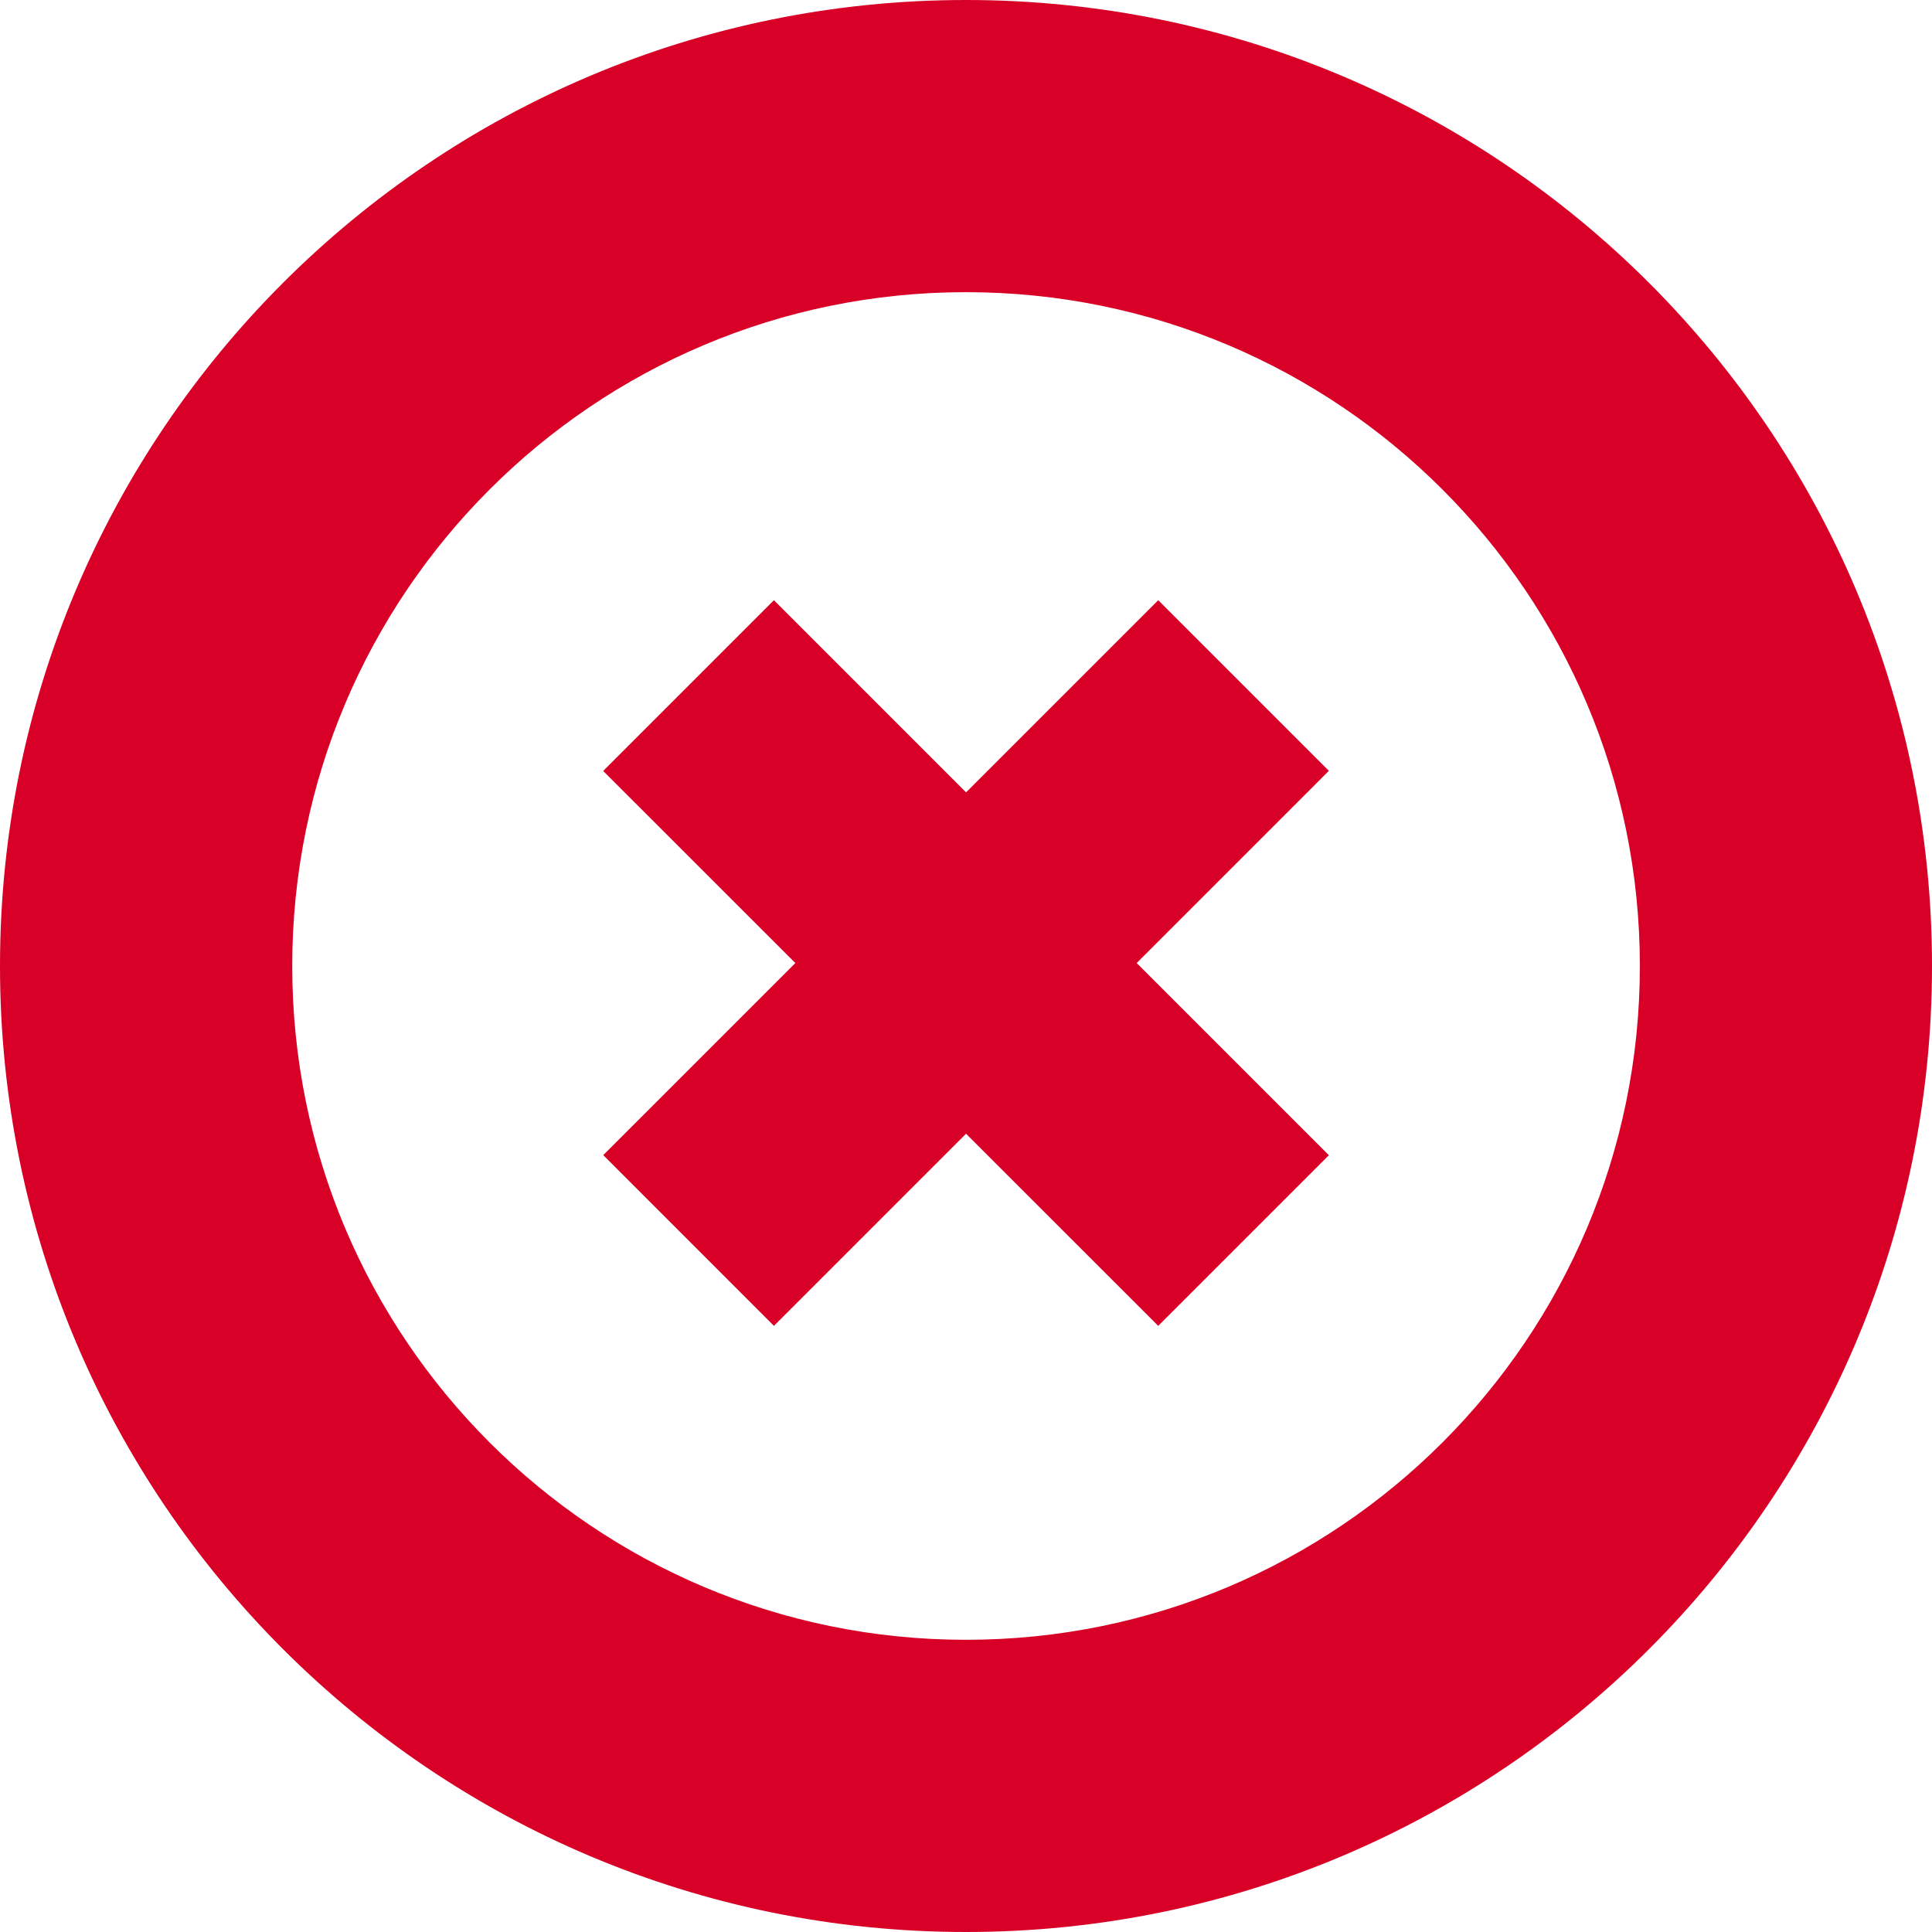
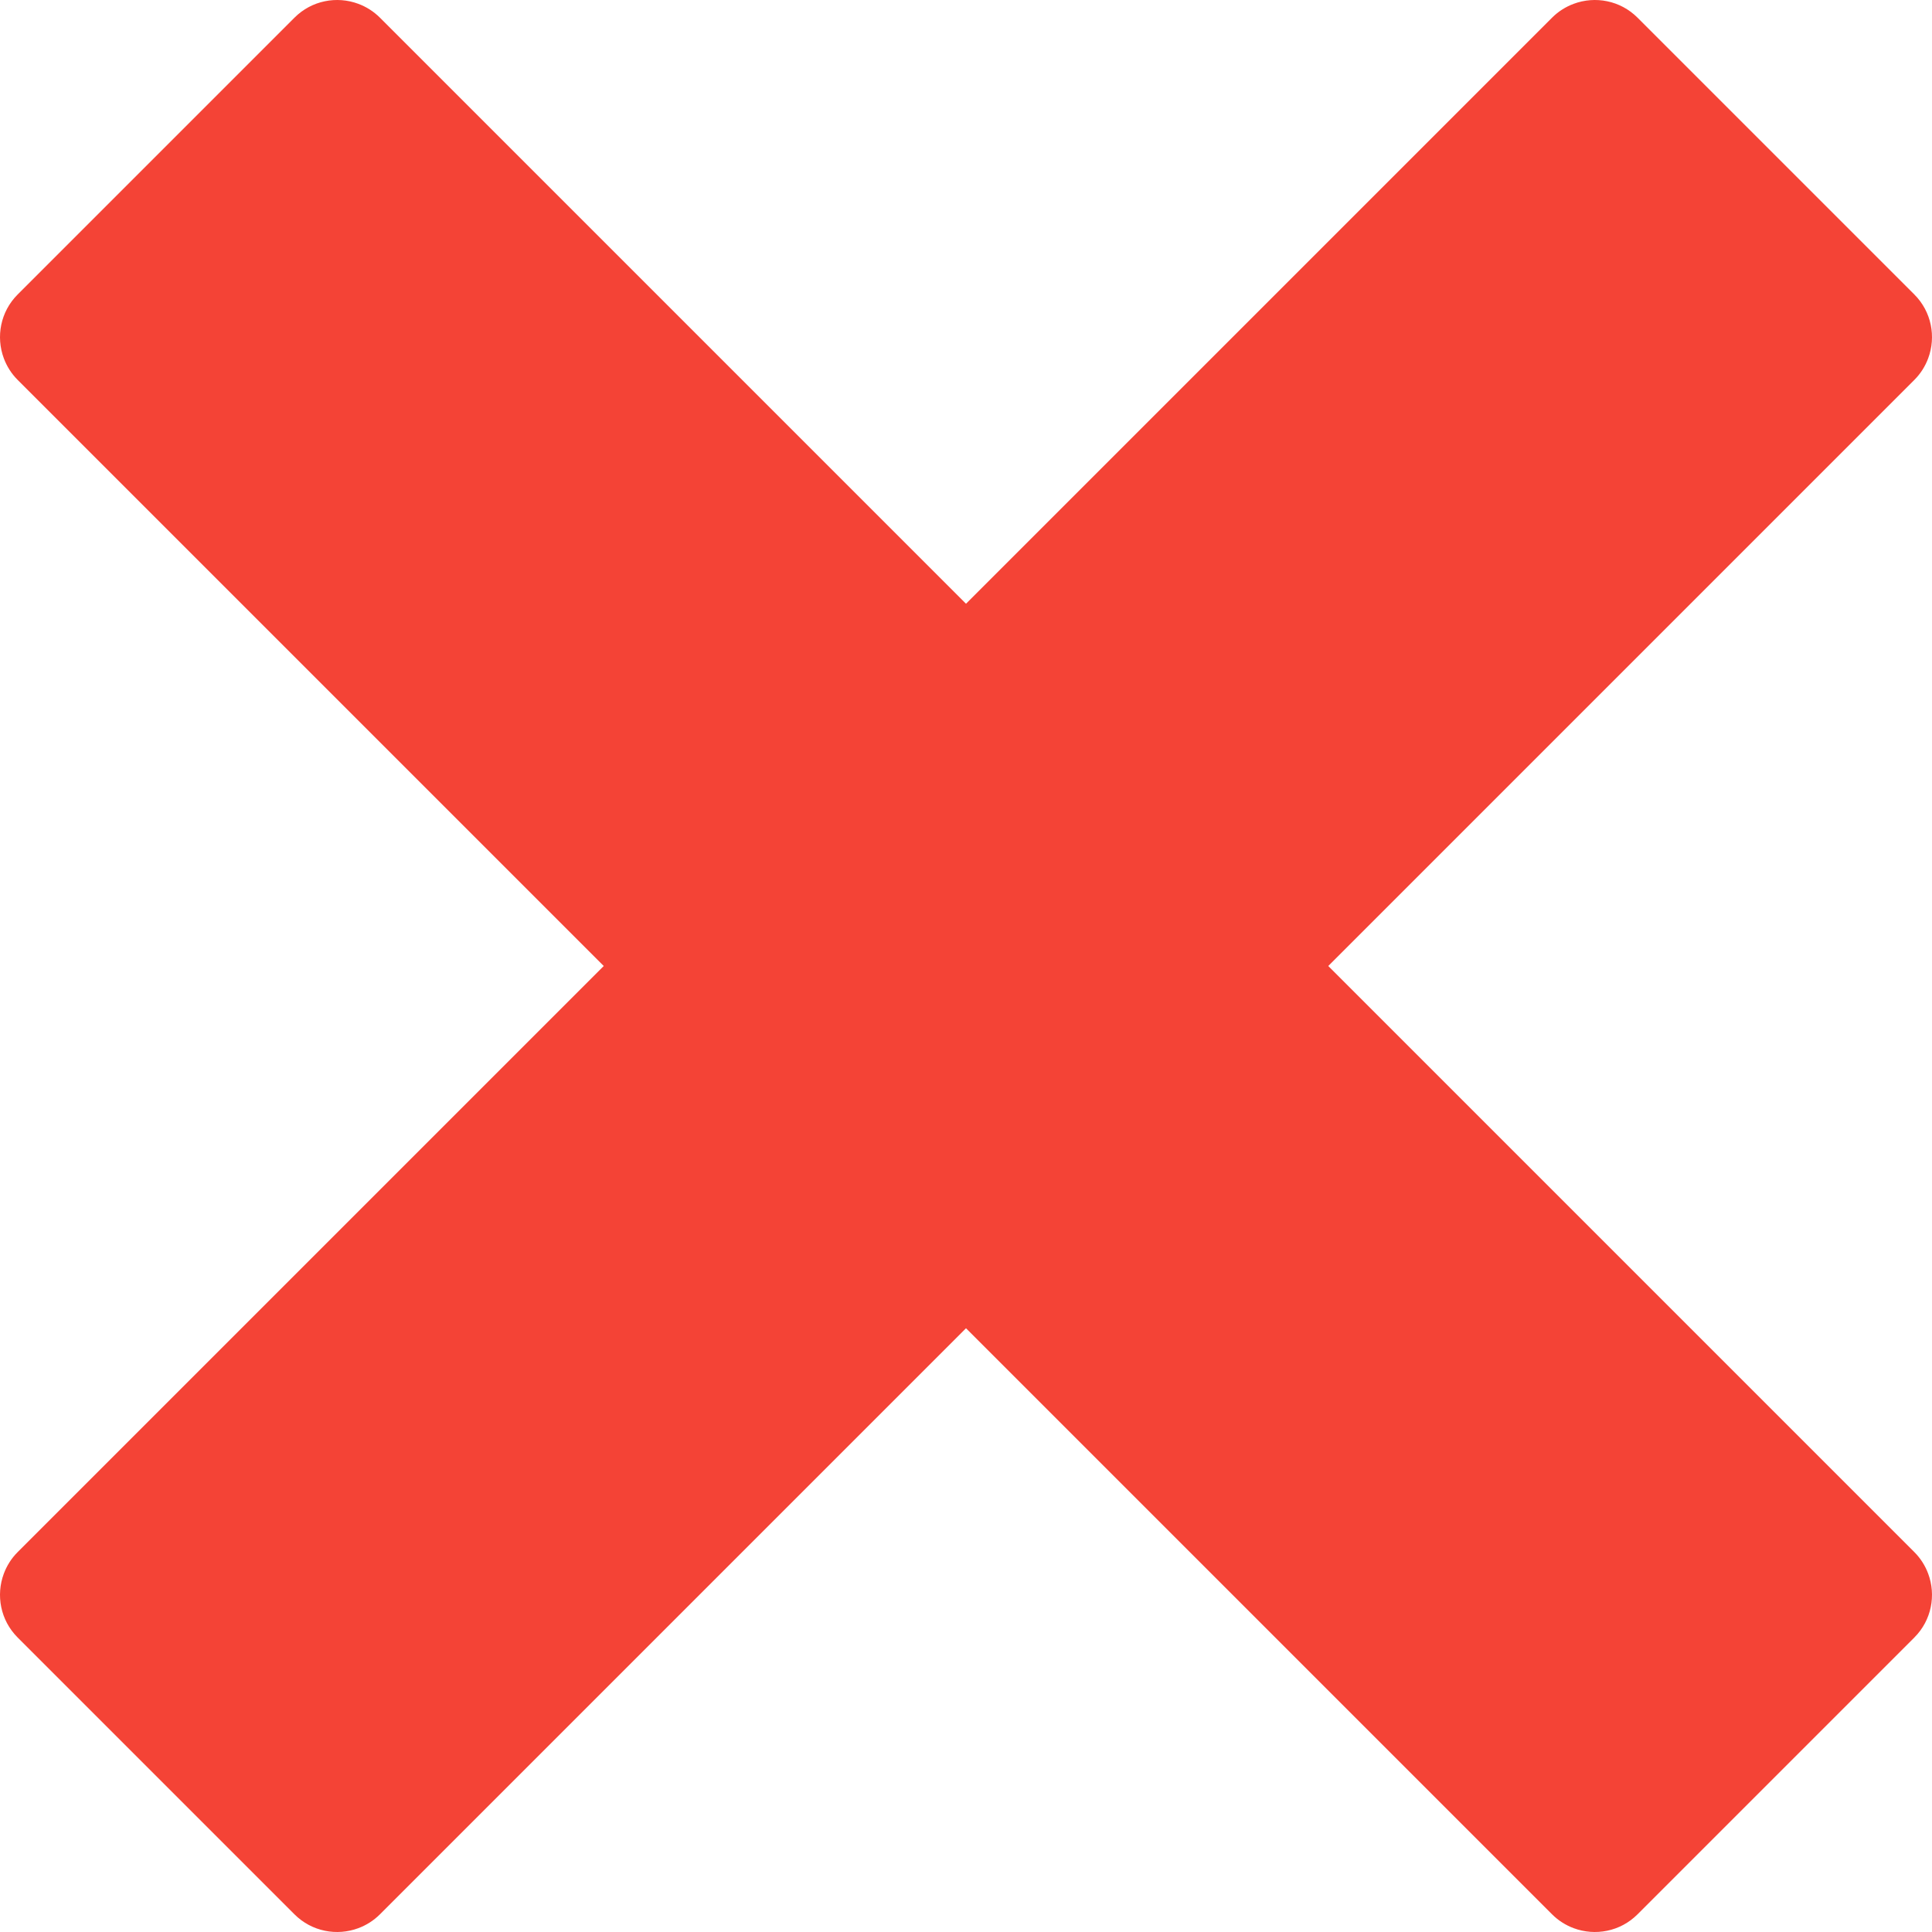
- <svg xmlns="http://www.w3.org/2000/svg" version="1.1" id="Capa_1" x="0px" y="0px" width="32px" height="32px" viewBox="0 0 61.59 61.59" style="enable-background:new 0 0 61.59 61.59;" xml:space="preserve">
+ <svg xmlns="http://www.w3.org/2000/svg" version="1.1" id="Capa_1" x="0px" y="0px" width="32px" height="32px" viewBox="0 0 533.333 533.333" style="enable-background:new 0 0 533.333 533.333;" xml:space="preserve">
  <g>
-     <g id="Decline">
-       <g>
-         <path d="M30.795,0C13.789,0,0,13.786,0,30.795C0,47.803,13.789,61.59,30.795,61.59c17.01,0,30.795-13.787,30.795-30.795     C61.59,13.786,47.805,0,30.795,0z M30.795,52.275c-11.863,0-21.479-9.617-21.479-21.48c0-11.864,9.616-21.481,21.479-21.481     c11.864,0,21.482,9.617,21.482,21.481C52.277,42.658,42.659,52.275,30.795,52.275z M36.923,19.134l-6.126,6.126l-6.125-6.126     l-5.443,5.443l6.126,6.124l-6.124,6.123l5.441,5.443l6.124-6.125l6.127,6.125l5.44-5.439l-6.127-6.127l6.127-6.128L36.923,19.134     z" fill="#D80027" />
-       </g>
-     </g>
+     <path d="M528.468,428.468c-0.002-0.002-0.004-0.004-0.006-0.005L366.667,266.666l161.795-161.797   c0.002-0.002,0.004-0.003,0.006-0.005c1.741-1.742,3.001-3.778,3.809-5.946c2.211-5.925,0.95-12.855-3.814-17.62l-76.431-76.43   c-4.765-4.763-11.694-6.024-17.619-3.812c-2.167,0.807-4.203,2.066-5.946,3.807c0,0.002-0.002,0.003-0.005,0.005L266.667,166.666   L104.87,4.869c-0.002-0.002-0.003-0.003-0.005-0.005c-1.743-1.74-3.778-3-5.945-3.807C92.993-1.156,86.065,0.105,81.3,4.869   L4.869,81.3c-4.764,4.765-6.024,11.694-3.813,17.619c0.808,2.167,2.067,4.205,3.808,5.946c0.002,0.001,0.003,0.003,0.005,0.005   l161.797,161.796L4.869,428.464c-0.001,0.002-0.003,0.003-0.004,0.005c-1.741,1.742-3,3.778-3.809,5.945   c-2.212,5.924-0.951,12.854,3.813,17.619L81.3,528.464c4.766,4.765,11.694,6.025,17.62,3.813c2.167-0.809,4.203-2.068,5.946-3.809   c0.001-0.002,0.003-0.003,0.005-0.005l161.796-161.797l161.795,161.797c0.003,0.001,0.005,0.003,0.007,0.004   c1.743,1.741,3.778,3.001,5.944,3.81c5.927,2.212,12.856,0.951,17.619-3.813l76.43-76.432c4.766-4.765,6.026-11.696,3.815-17.62   C531.469,432.246,530.209,430.21,528.468,428.468z" fill="#f44336" />
  </g>
</svg>
